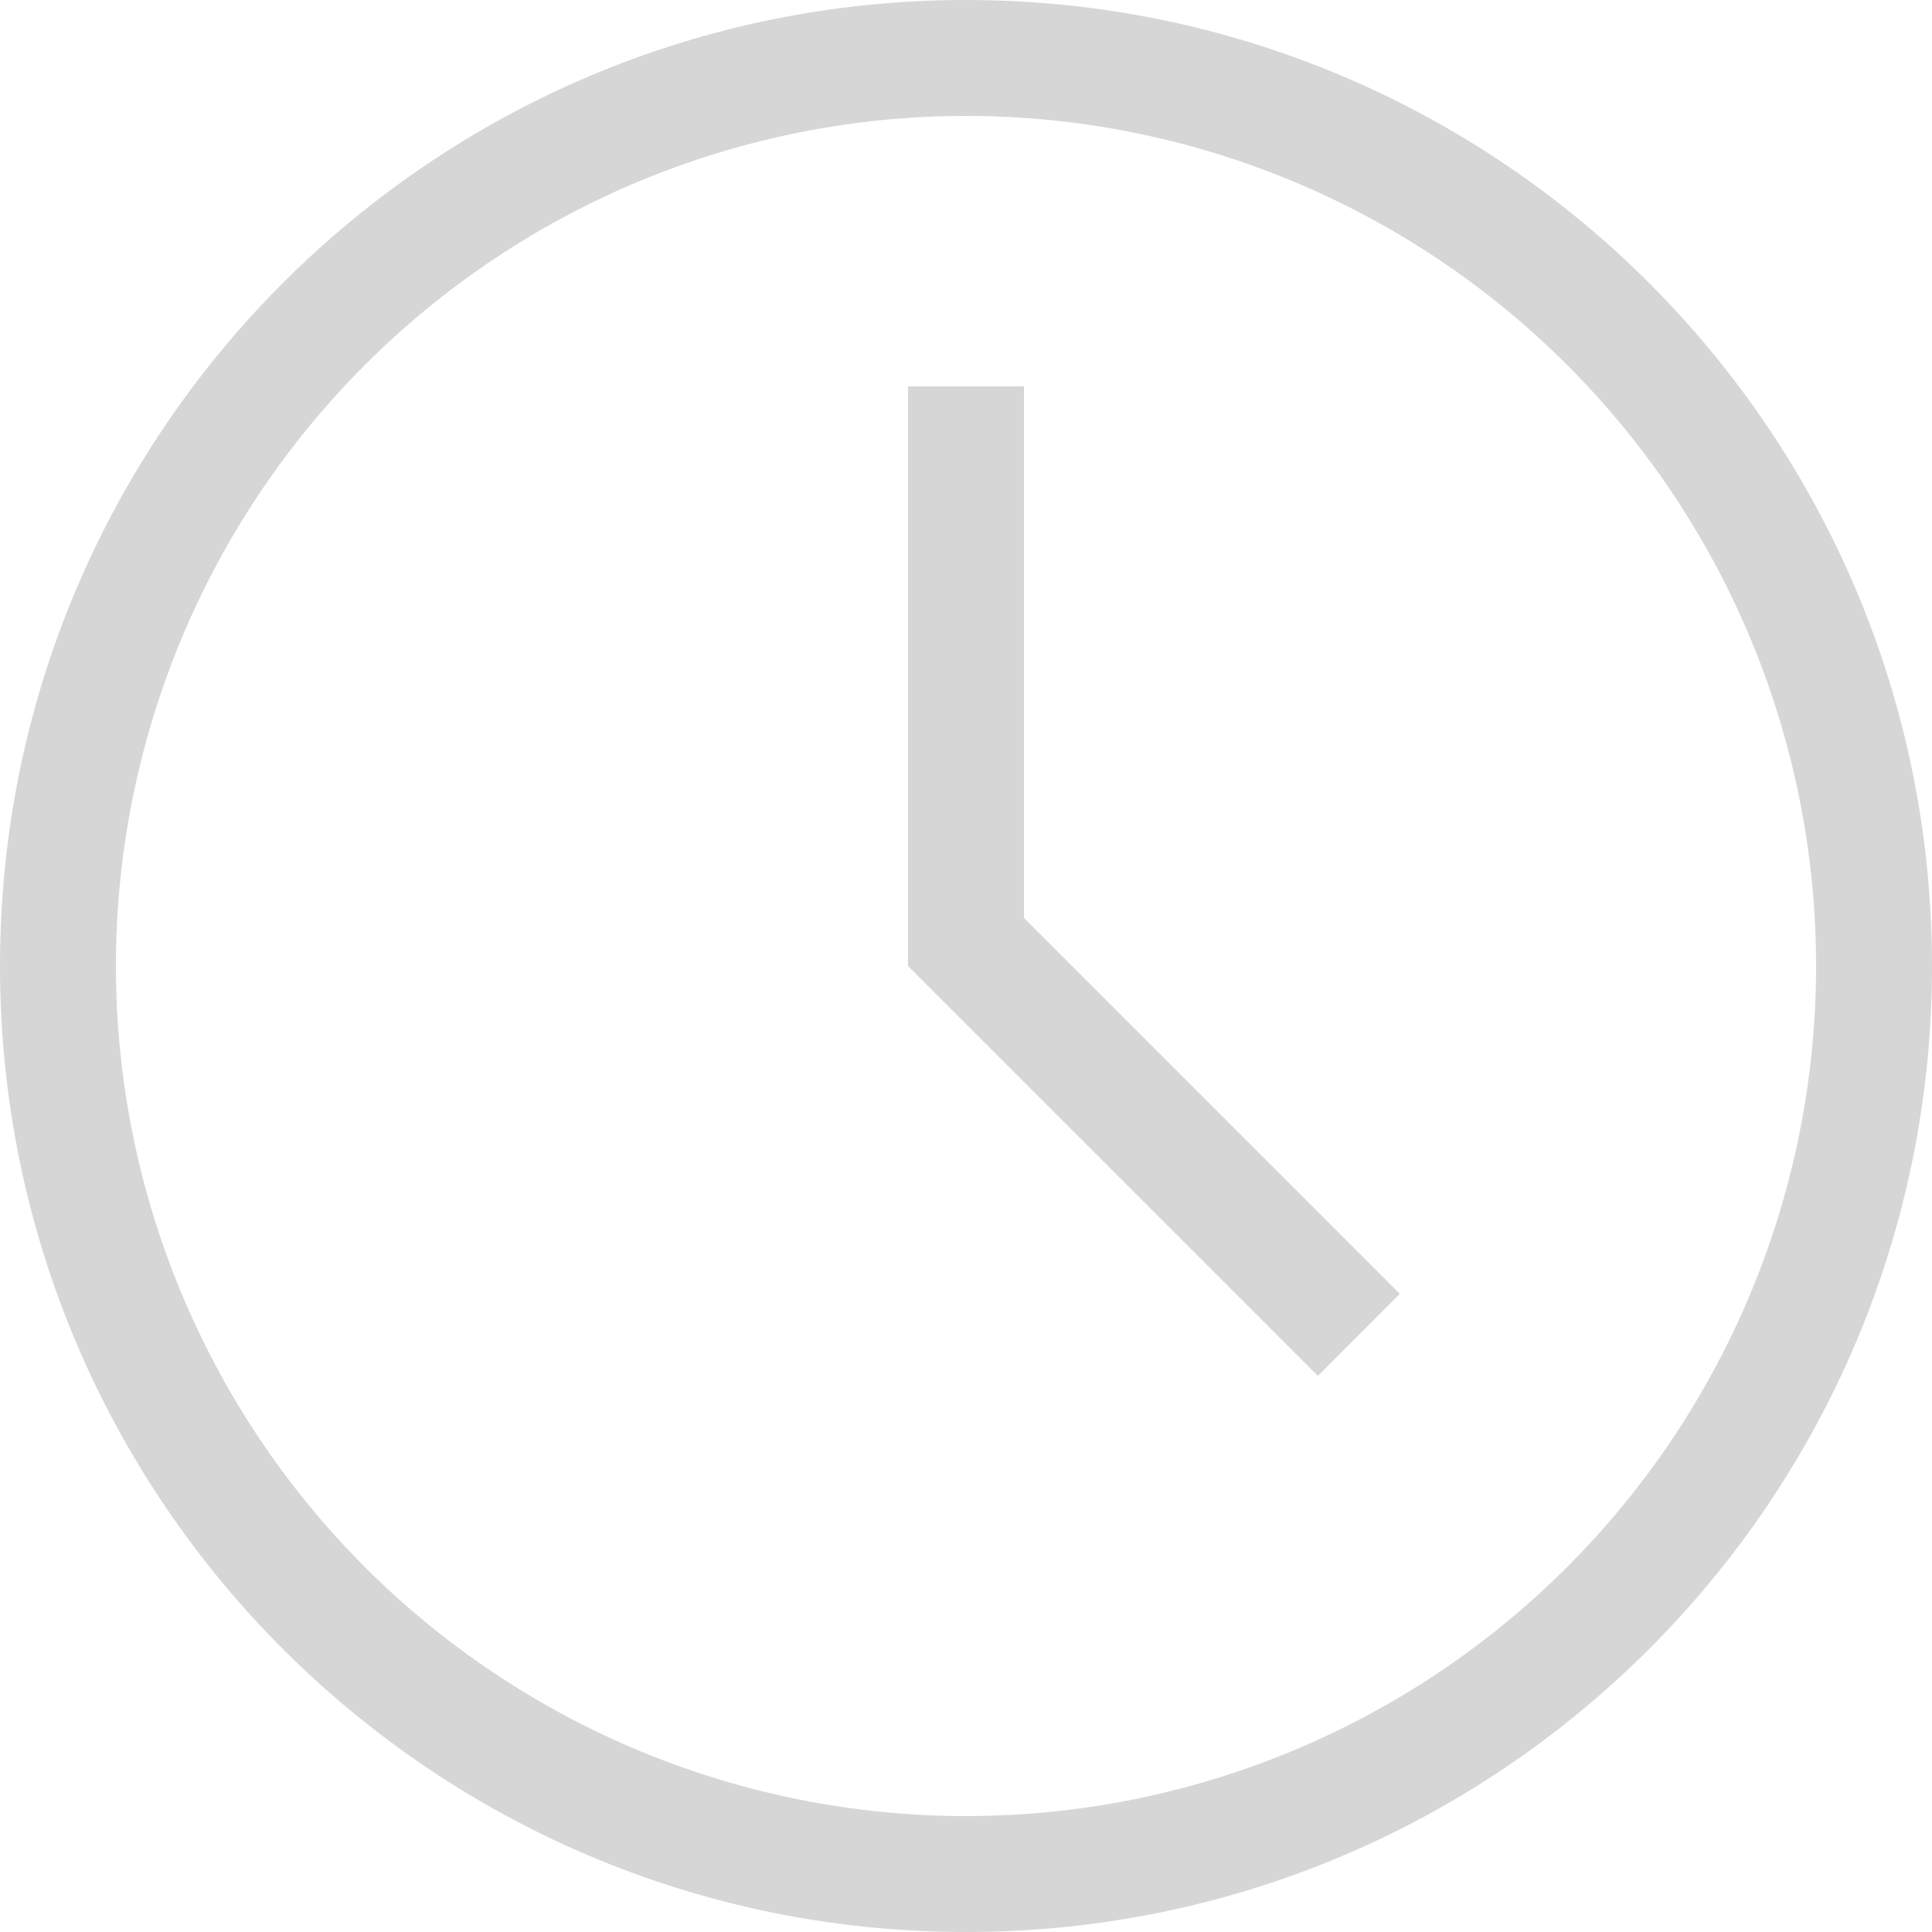
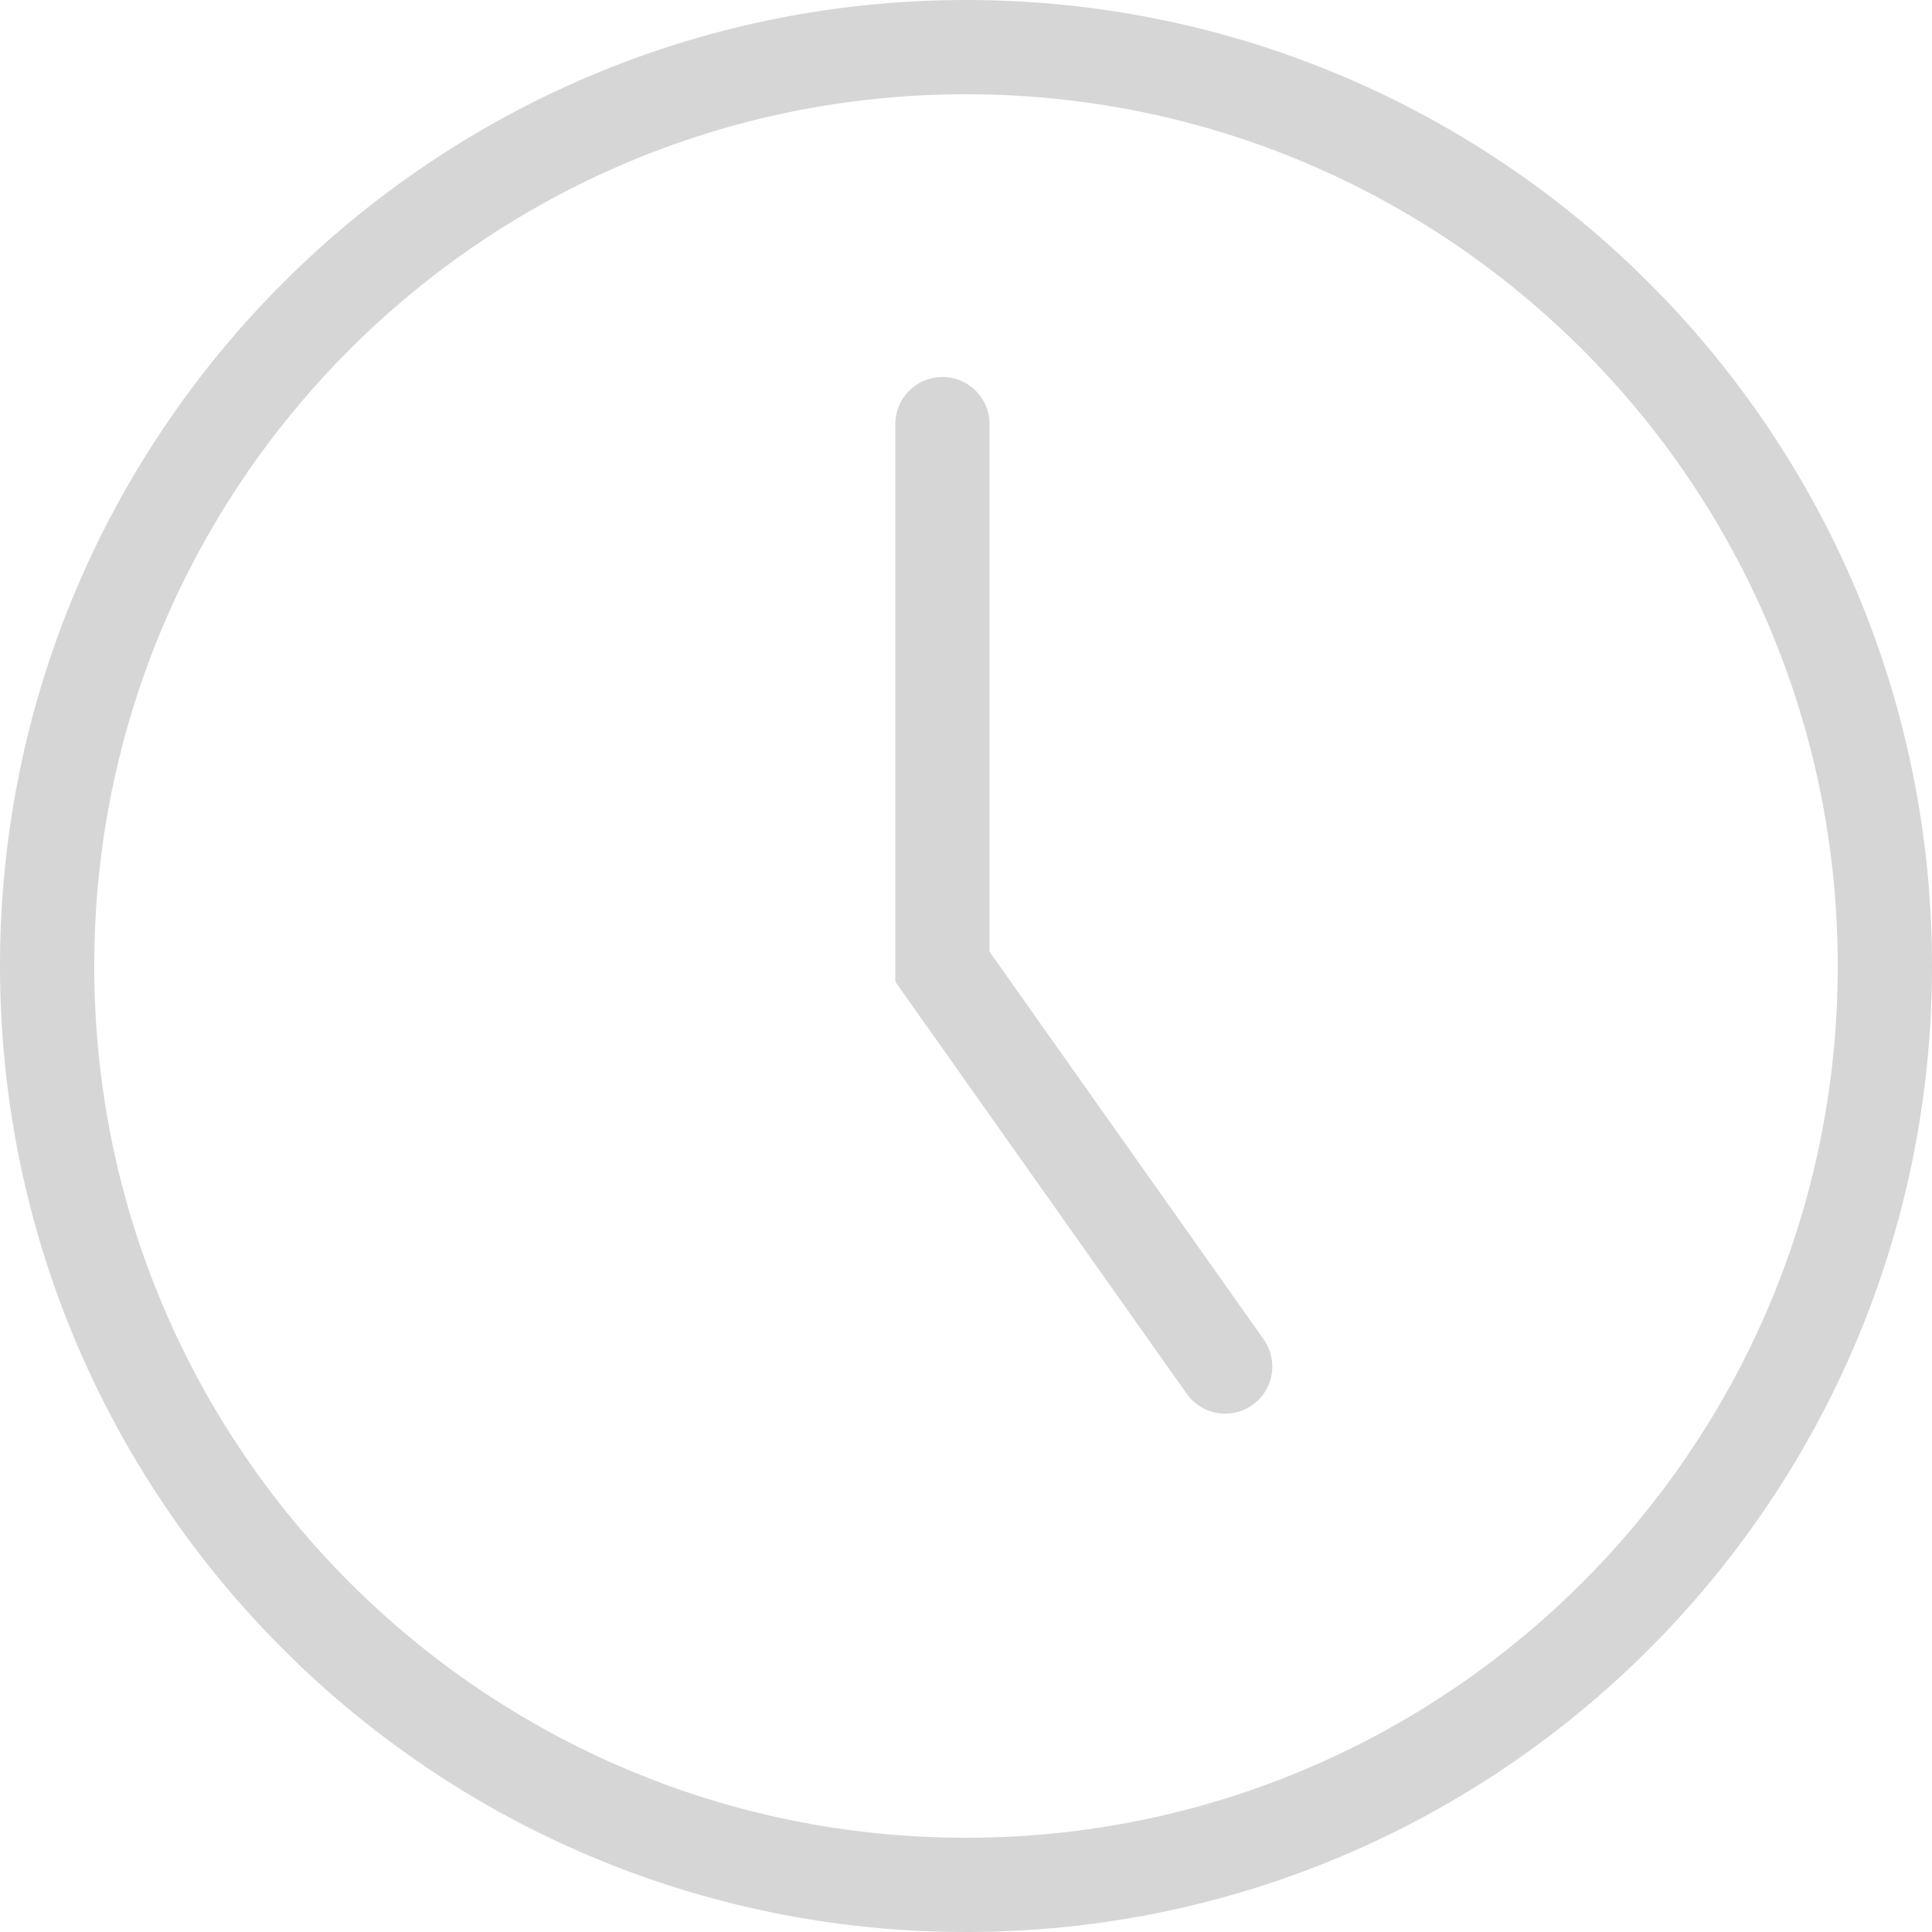
<svg xmlns="http://www.w3.org/2000/svg" width="41" height="41" viewBox="0 0 41 41" fill="none">
-   <path fill-rule="evenodd" clip-rule="evenodd" d="M21.73 19.481L29.706 27.458L27.968 29.198L19.27 20.5V8.2H21.73V19.481ZM20.5 41C9.178 41 0 31.822 0 20.5C0 9.178 9.178 0 20.5 0C31.822 0 41 9.178 41 20.5C41 31.822 31.822 41 20.5 41ZM20.5 38.54C25.285 38.54 29.873 36.639 33.256 33.256C36.639 29.873 38.54 25.285 38.54 20.5C38.54 15.716 36.639 11.127 33.256 7.744C29.873 4.361 25.285 2.46 20.5 2.46C15.716 2.46 11.127 4.361 7.744 7.744C4.361 11.127 2.46 15.716 2.46 20.5C2.46 25.285 4.361 29.873 7.744 33.256C11.127 36.639 15.716 38.54 20.5 38.54Z" fill="#D6D6D6" />
+   <circle cx="20.5" cy="20.5" r="19.5" stroke="#D6D6D6" stroke-width="2" />
+   <path d="M20 9V20.515L26 29" stroke="#D6D6D6" stroke-width="2" stroke-linecap="round" />
</svg>
